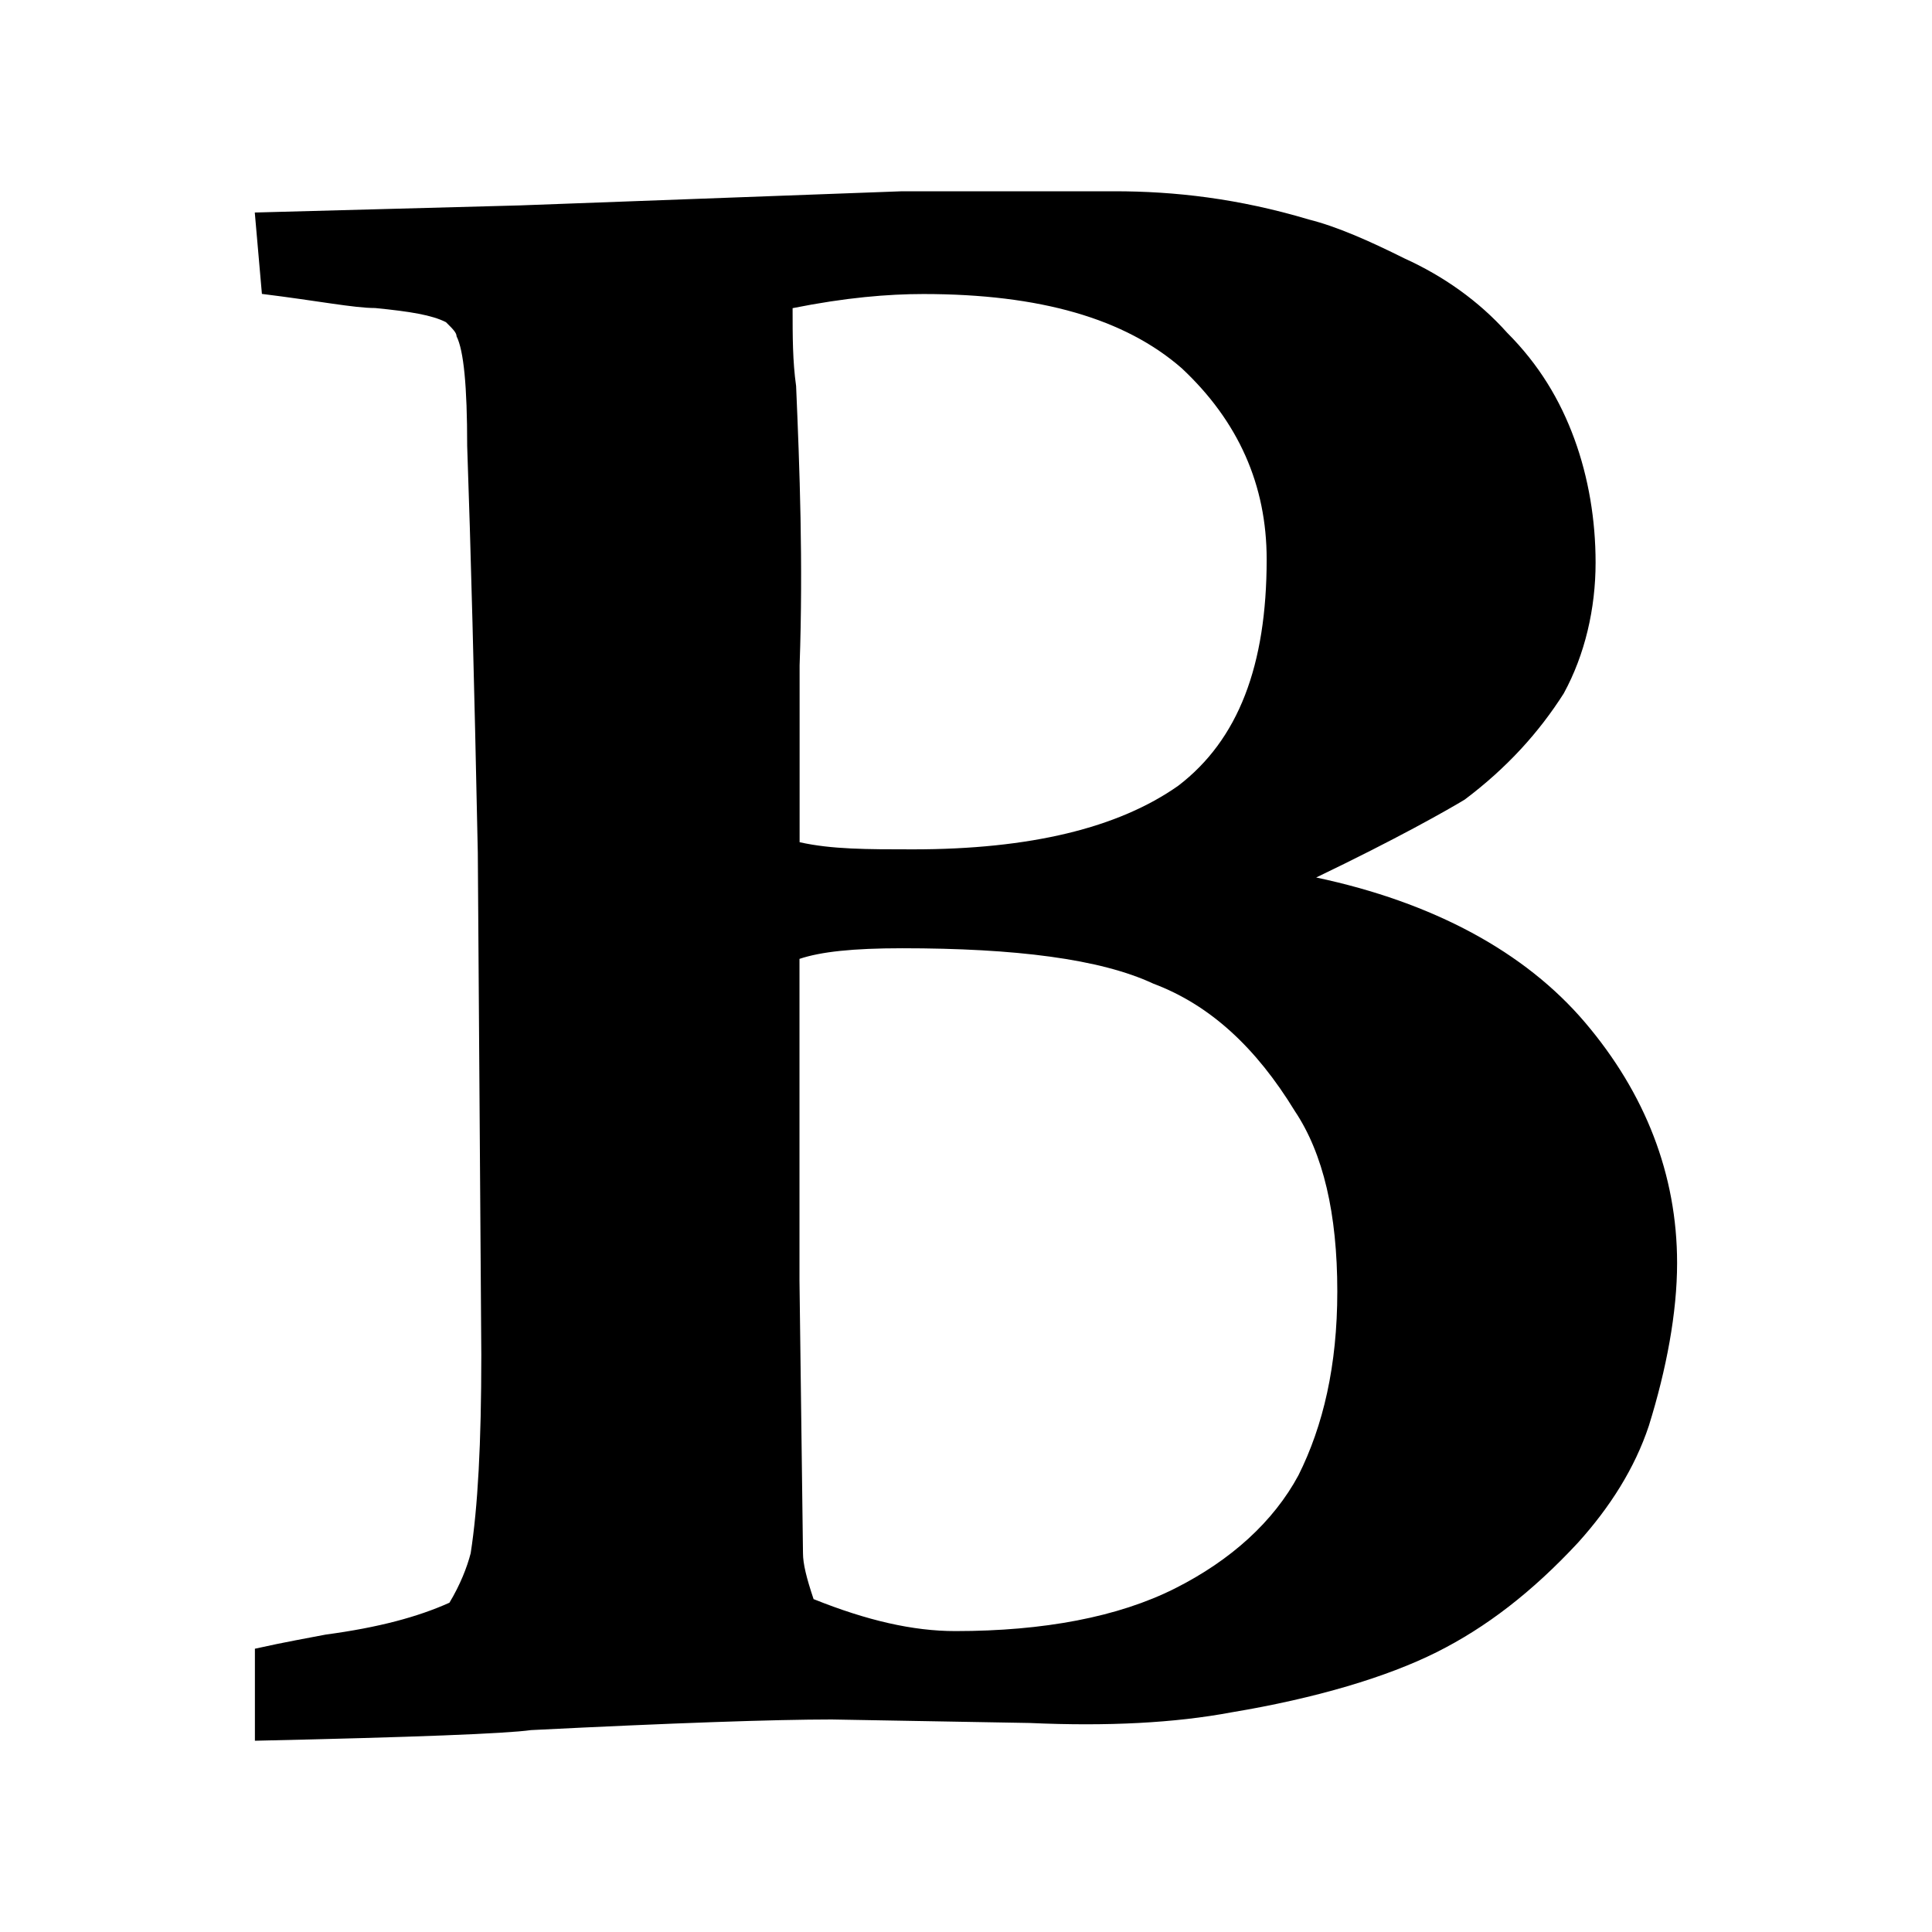
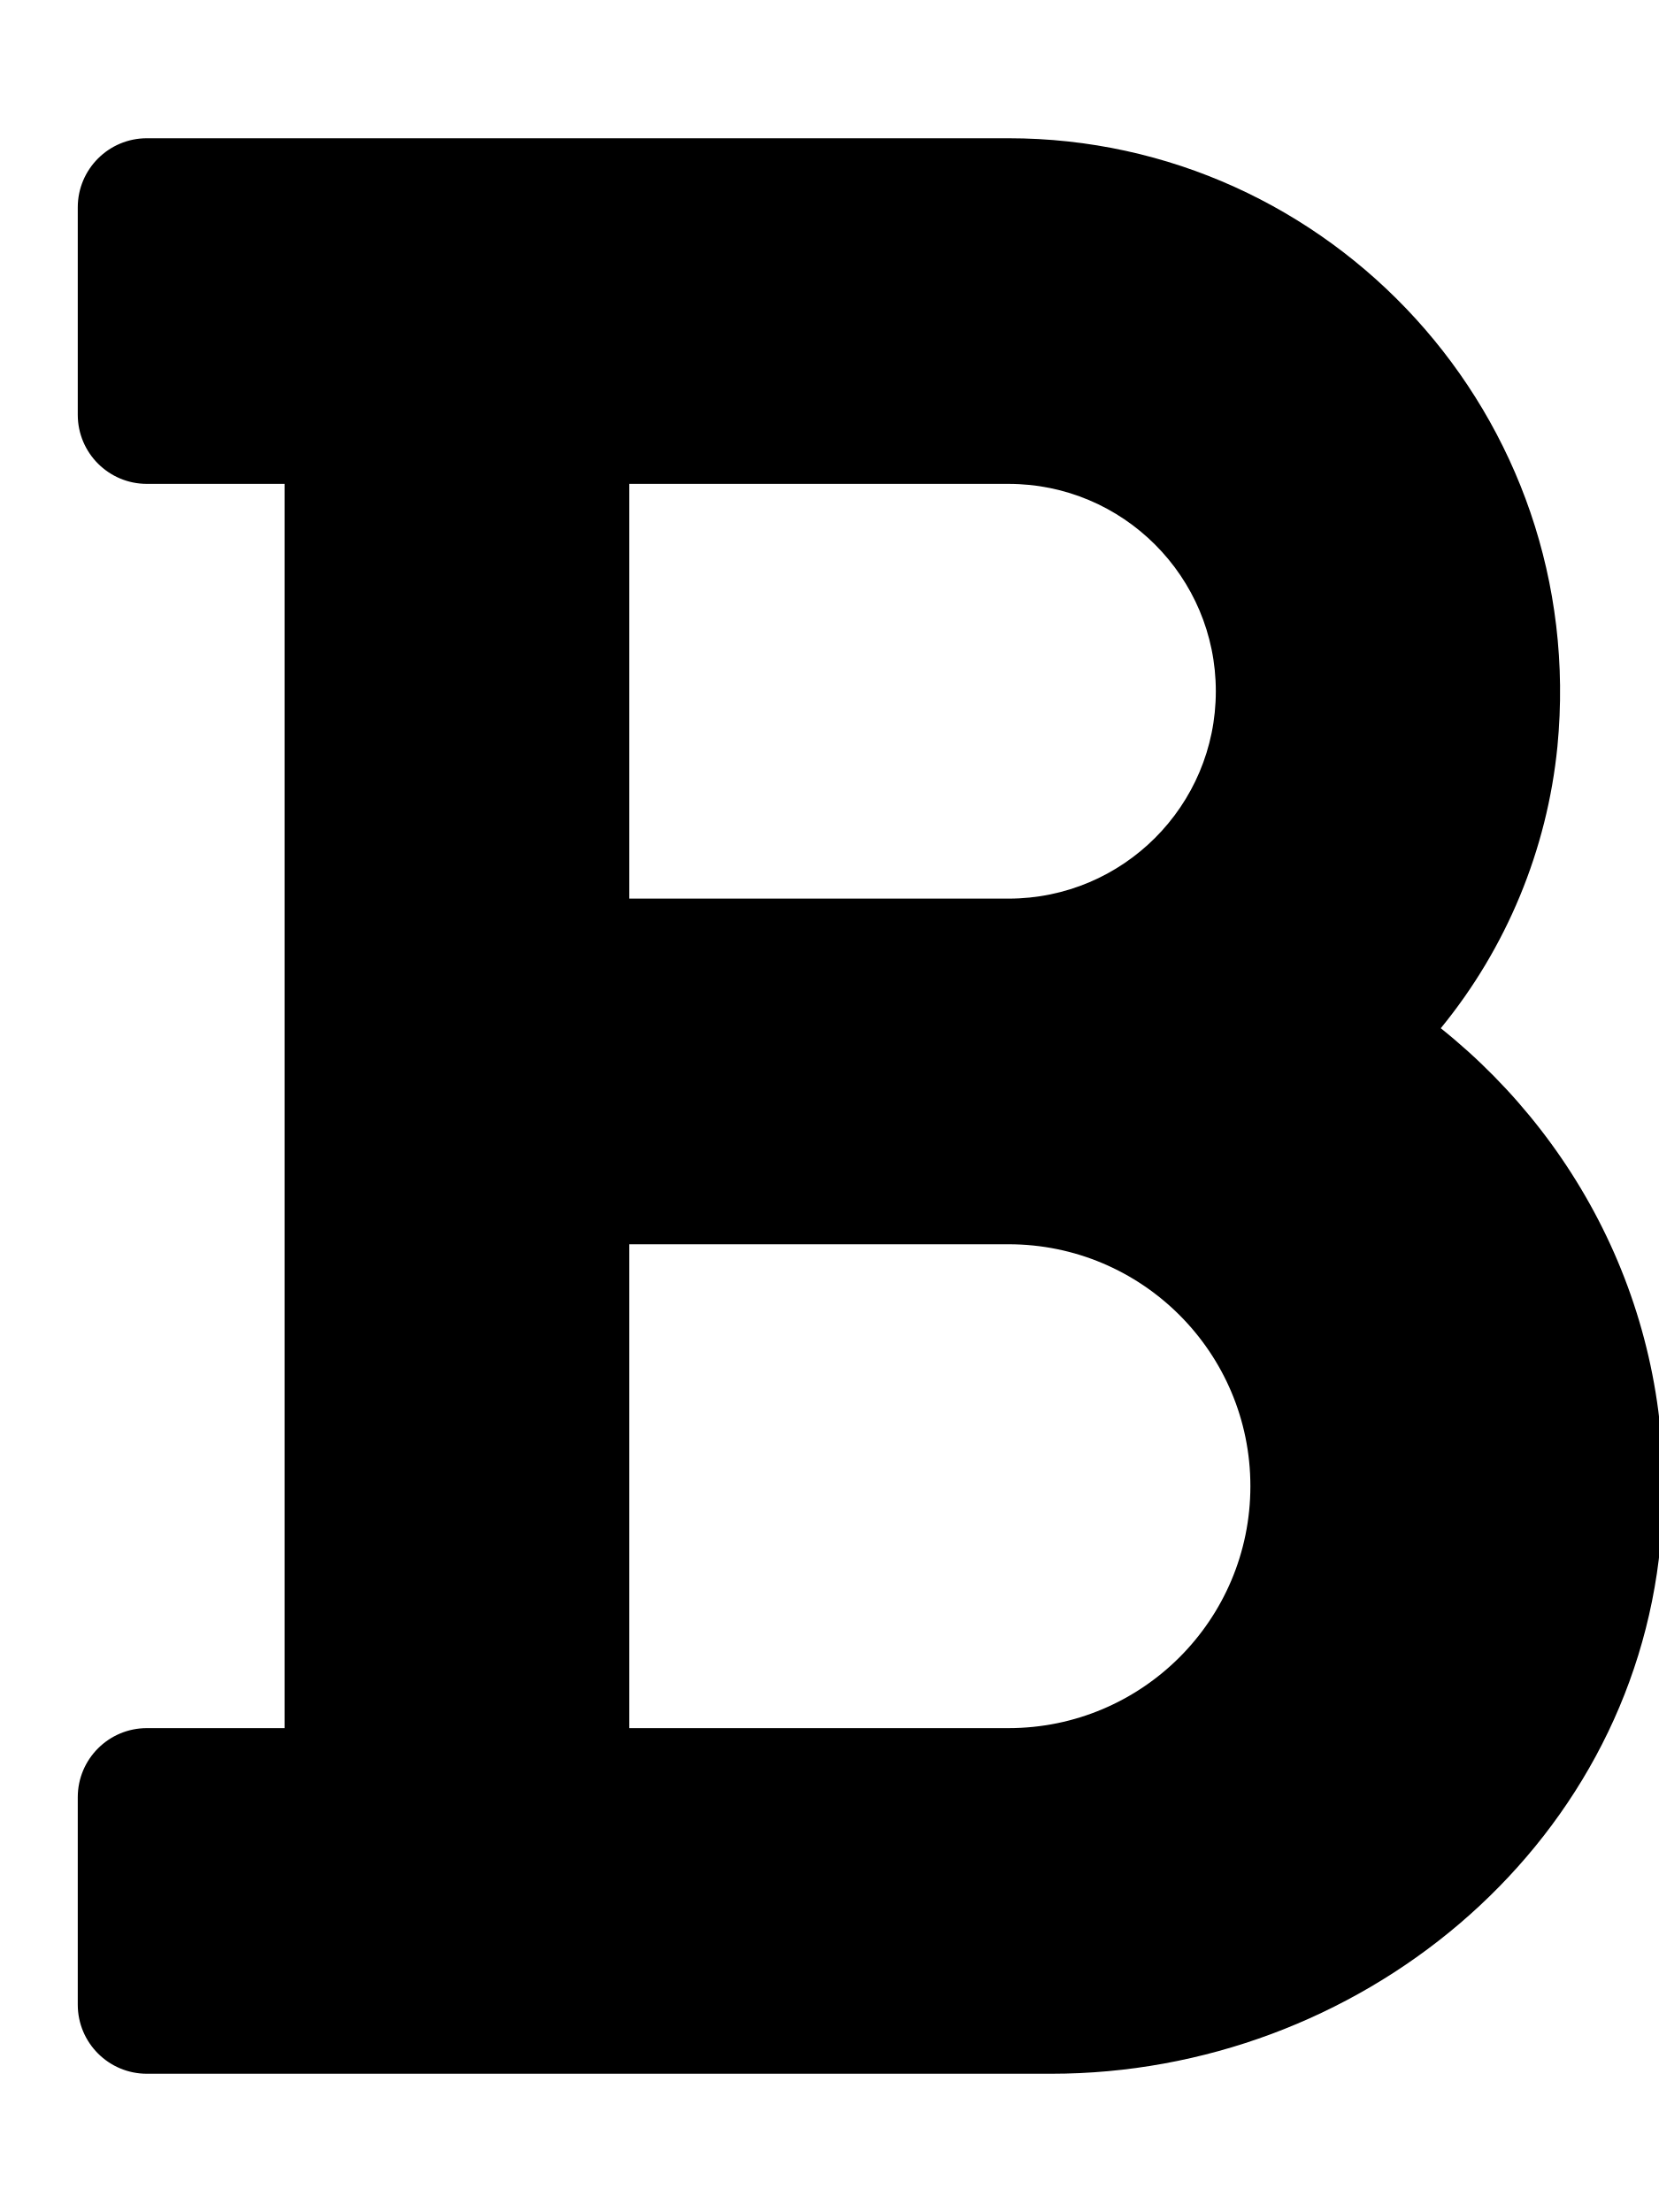
- <svg id="icon-bold" viewBox="0 0 16 16">
-   <path d="M6.74 13.244c0.439 0.176 0.82 0.264 1.172 0.264 0.732 0 1.348-0.117 1.816-0.352s0.82-0.557 1.025-0.938c0.205-0.41 0.322-0.908 0.322-1.523 0-0.645-0.117-1.143-0.352-1.494-0.322-0.527-0.703-0.879-1.172-1.055-0.439-0.205-1.143-0.293-2.080-0.293-0.41 0-0.674 0.029-0.85 0.088v2.666l0.029 2.256c0 0.088 0.029 0.205 0.088 0.381zM6.623 6.975c0.264 0.059 0.557 0.059 0.938 0.059 0.967 0 1.699-0.176 2.197-0.527 0.498-0.381 0.732-0.996 0.732-1.875 0-0.615-0.234-1.143-0.703-1.582-0.469-0.41-1.172-0.615-2.139-0.615-0.293 0-0.645 0.029-1.084 0.117 0 0.234 0 0.439 0.029 0.645 0.029 0.674 0.059 1.465 0.029 2.314v0.82c0 0.264 0 0.469 0 0.645zM2.111 14.416v-0.762c0.264-0.059 0.439-0.088 0.586-0.117 0.439-0.059 0.762-0.146 1.025-0.264 0.088-0.146 0.146-0.293 0.176-0.41 0.059-0.381 0.088-0.908 0.088-1.641l-0.029-4.16c-0.029-1.406-0.059-2.549-0.088-3.369 0-0.498-0.029-0.791-0.088-0.908 0-0.029-0.029-0.059-0.088-0.117-0.117-0.059-0.293-0.088-0.586-0.117-0.176 0-0.469-0.059-0.938-0.117l-0.059-0.674 2.197-0.059 3.164-0.117h0.381c0.029 0 0.059 0 0.117 0s0.088 0 0.117 0c0 0 0.059 0 0.176 0s0.234 0 0.352 0h0.615c0.498 0 1.025 0.059 1.611 0.234 0.234 0.059 0.498 0.176 0.791 0.322 0.322 0.146 0.615 0.352 0.85 0.615 0.264 0.264 0.439 0.557 0.557 0.879s0.176 0.674 0.176 1.025c0 0.381-0.088 0.762-0.264 1.084-0.205 0.322-0.469 0.615-0.82 0.879-0.146 0.088-0.557 0.322-1.23 0.645 0.967 0.205 1.729 0.615 2.227 1.201s0.762 1.26 0.762 1.992c0 0.41-0.088 0.879-0.234 1.348-0.117 0.352-0.322 0.674-0.586 0.967-0.381 0.41-0.762 0.703-1.172 0.908s-0.996 0.381-1.699 0.498c-0.469 0.088-1.025 0.117-1.67 0.088l-1.641-0.029c-0.469 0-1.318 0.029-2.49 0.088-0.205 0.029-0.967 0.059-2.285 0.088z" />
+ <svg id="icon-bold" viewBox="0 0 384 512">
+   <path d="M333.49 238a122 122 0 0 0 27-65.21C367.87 96.49 308 32 233.42 32H34a16 16 0 0 0-16 16v48a16 16 0 0 0 16 16h31.87v288H34a16 16 0 0 0-16 16v48a16 16 0 0 0 16 16h209.32c70.8 0 134.14-51.75 141-122.4 4.74-48.45-16.39-92.06-50.83-119.6zM145.66 112h87.76a48 48 0 0 1 0 96h-87.76zm87.76 288h-87.76V288h87.76a56 56 0 0 1 0 112z" />
</svg>
